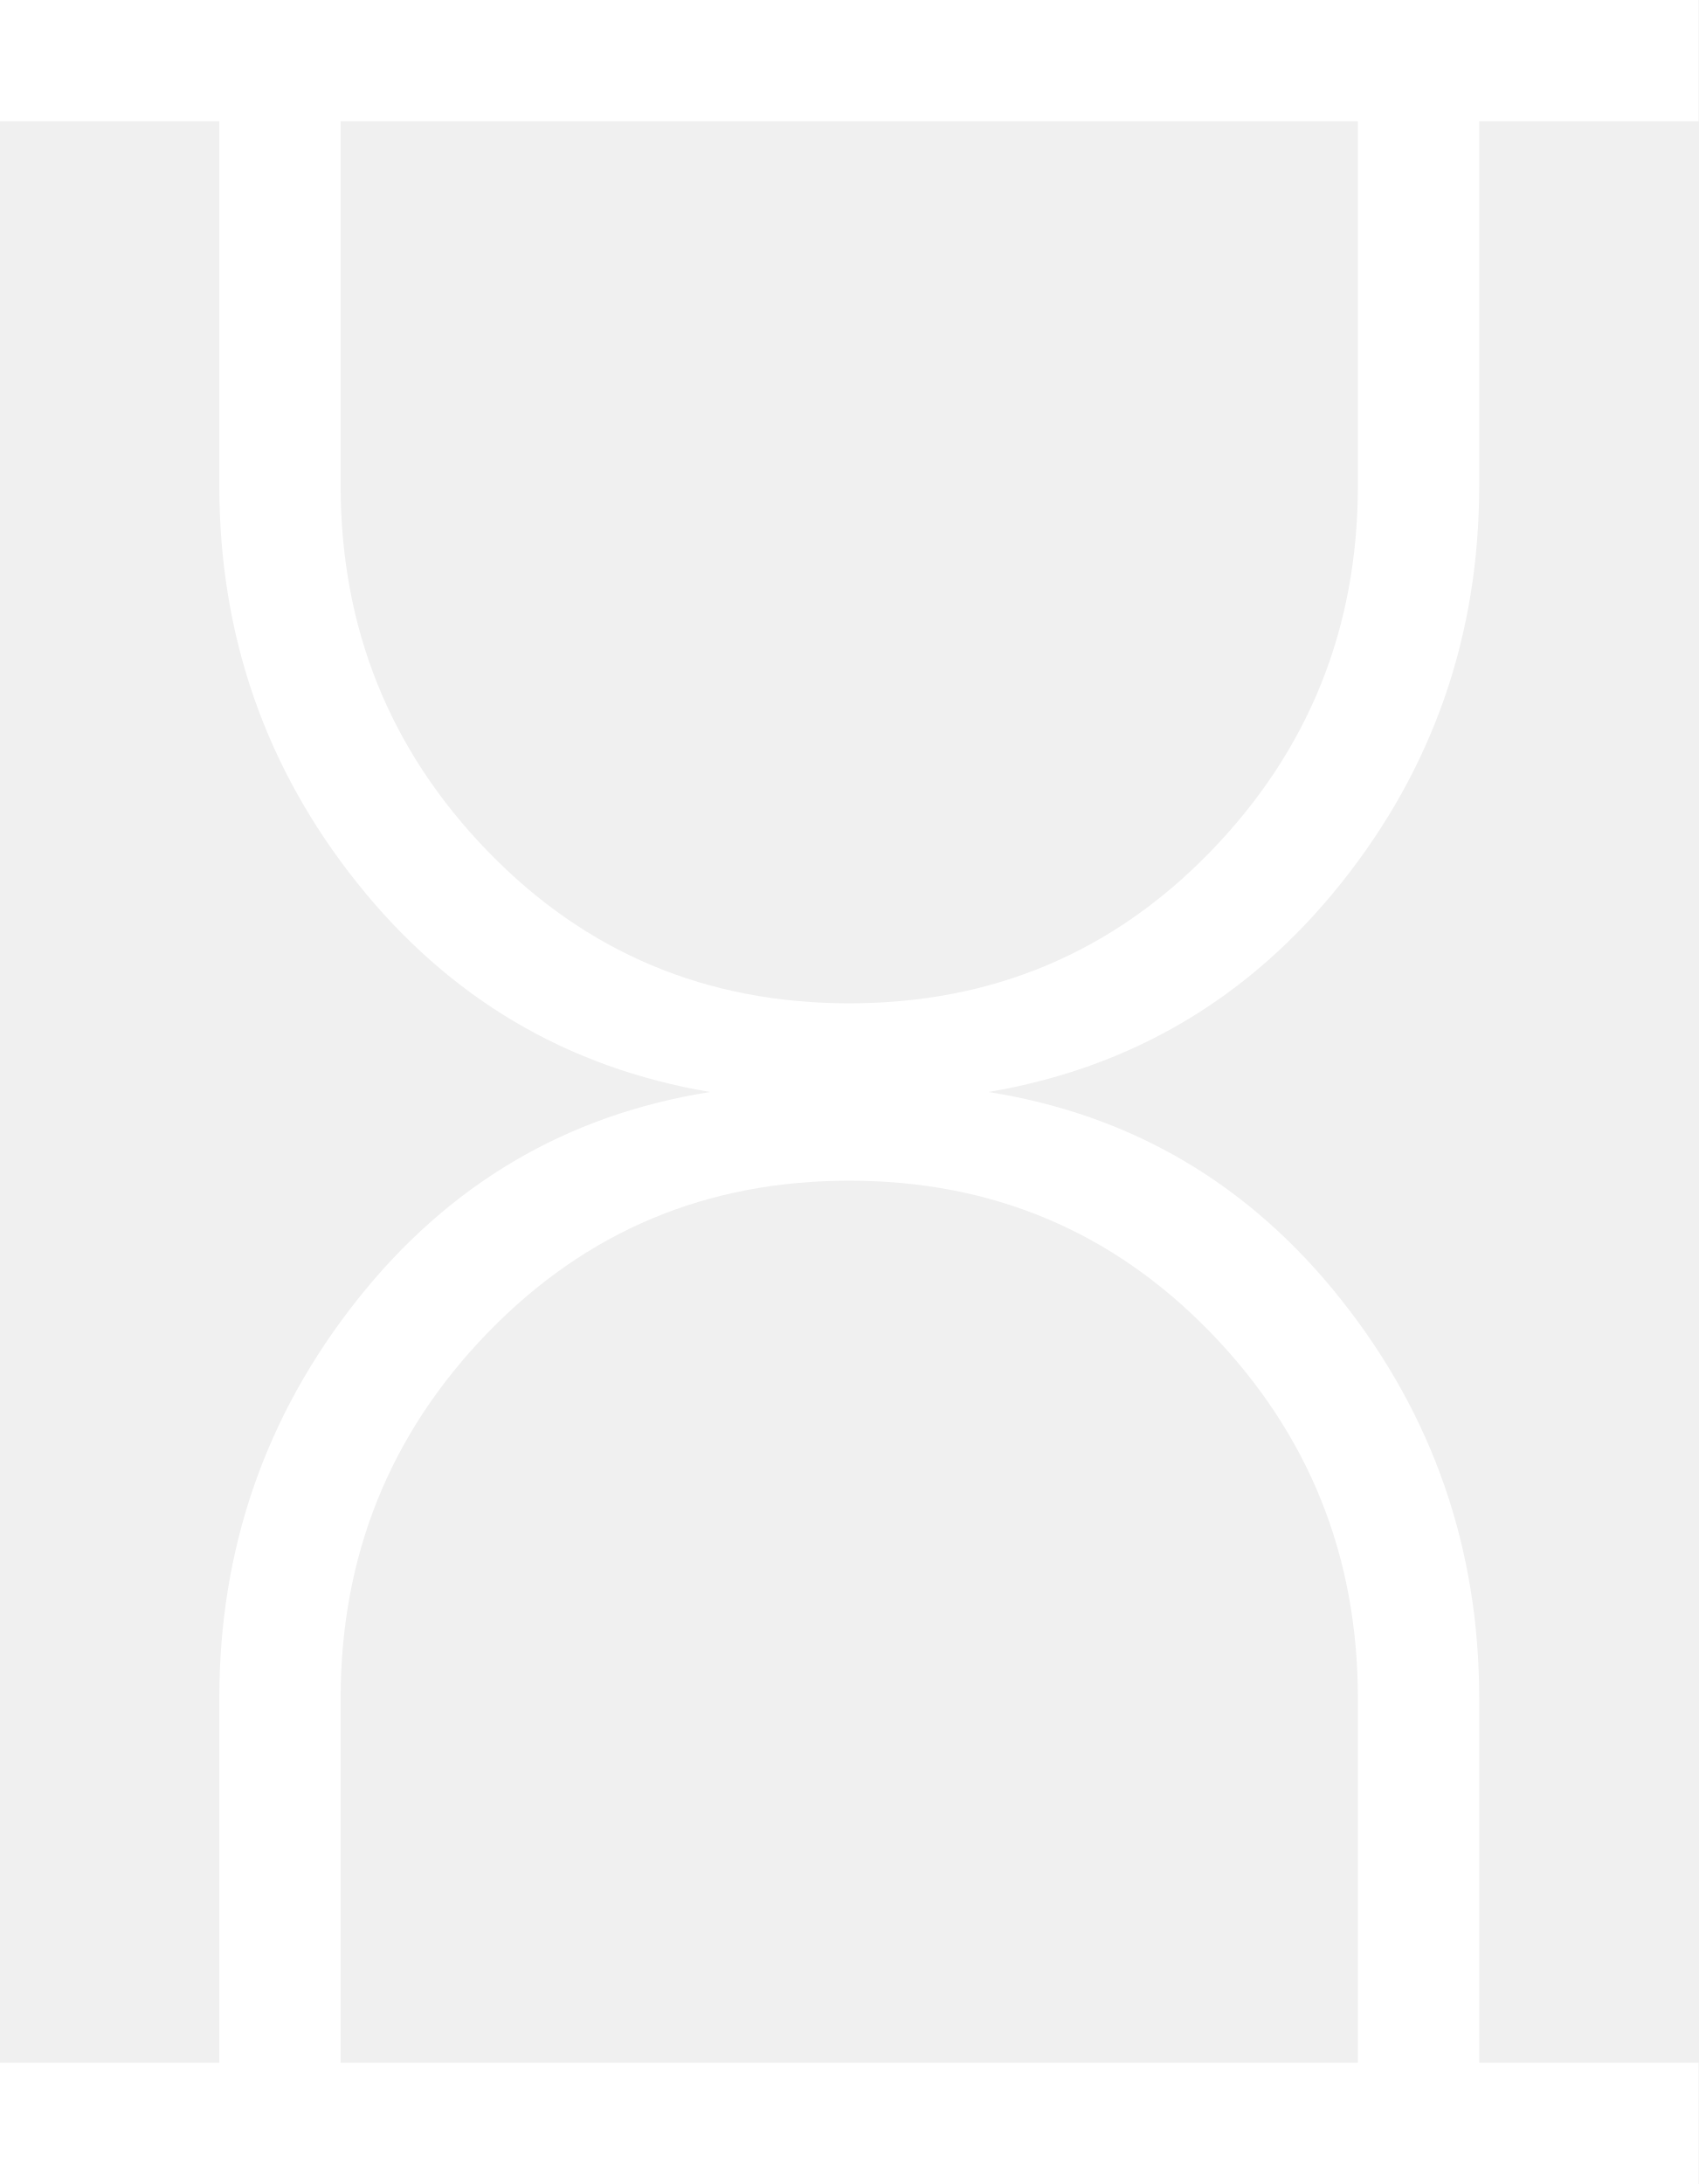
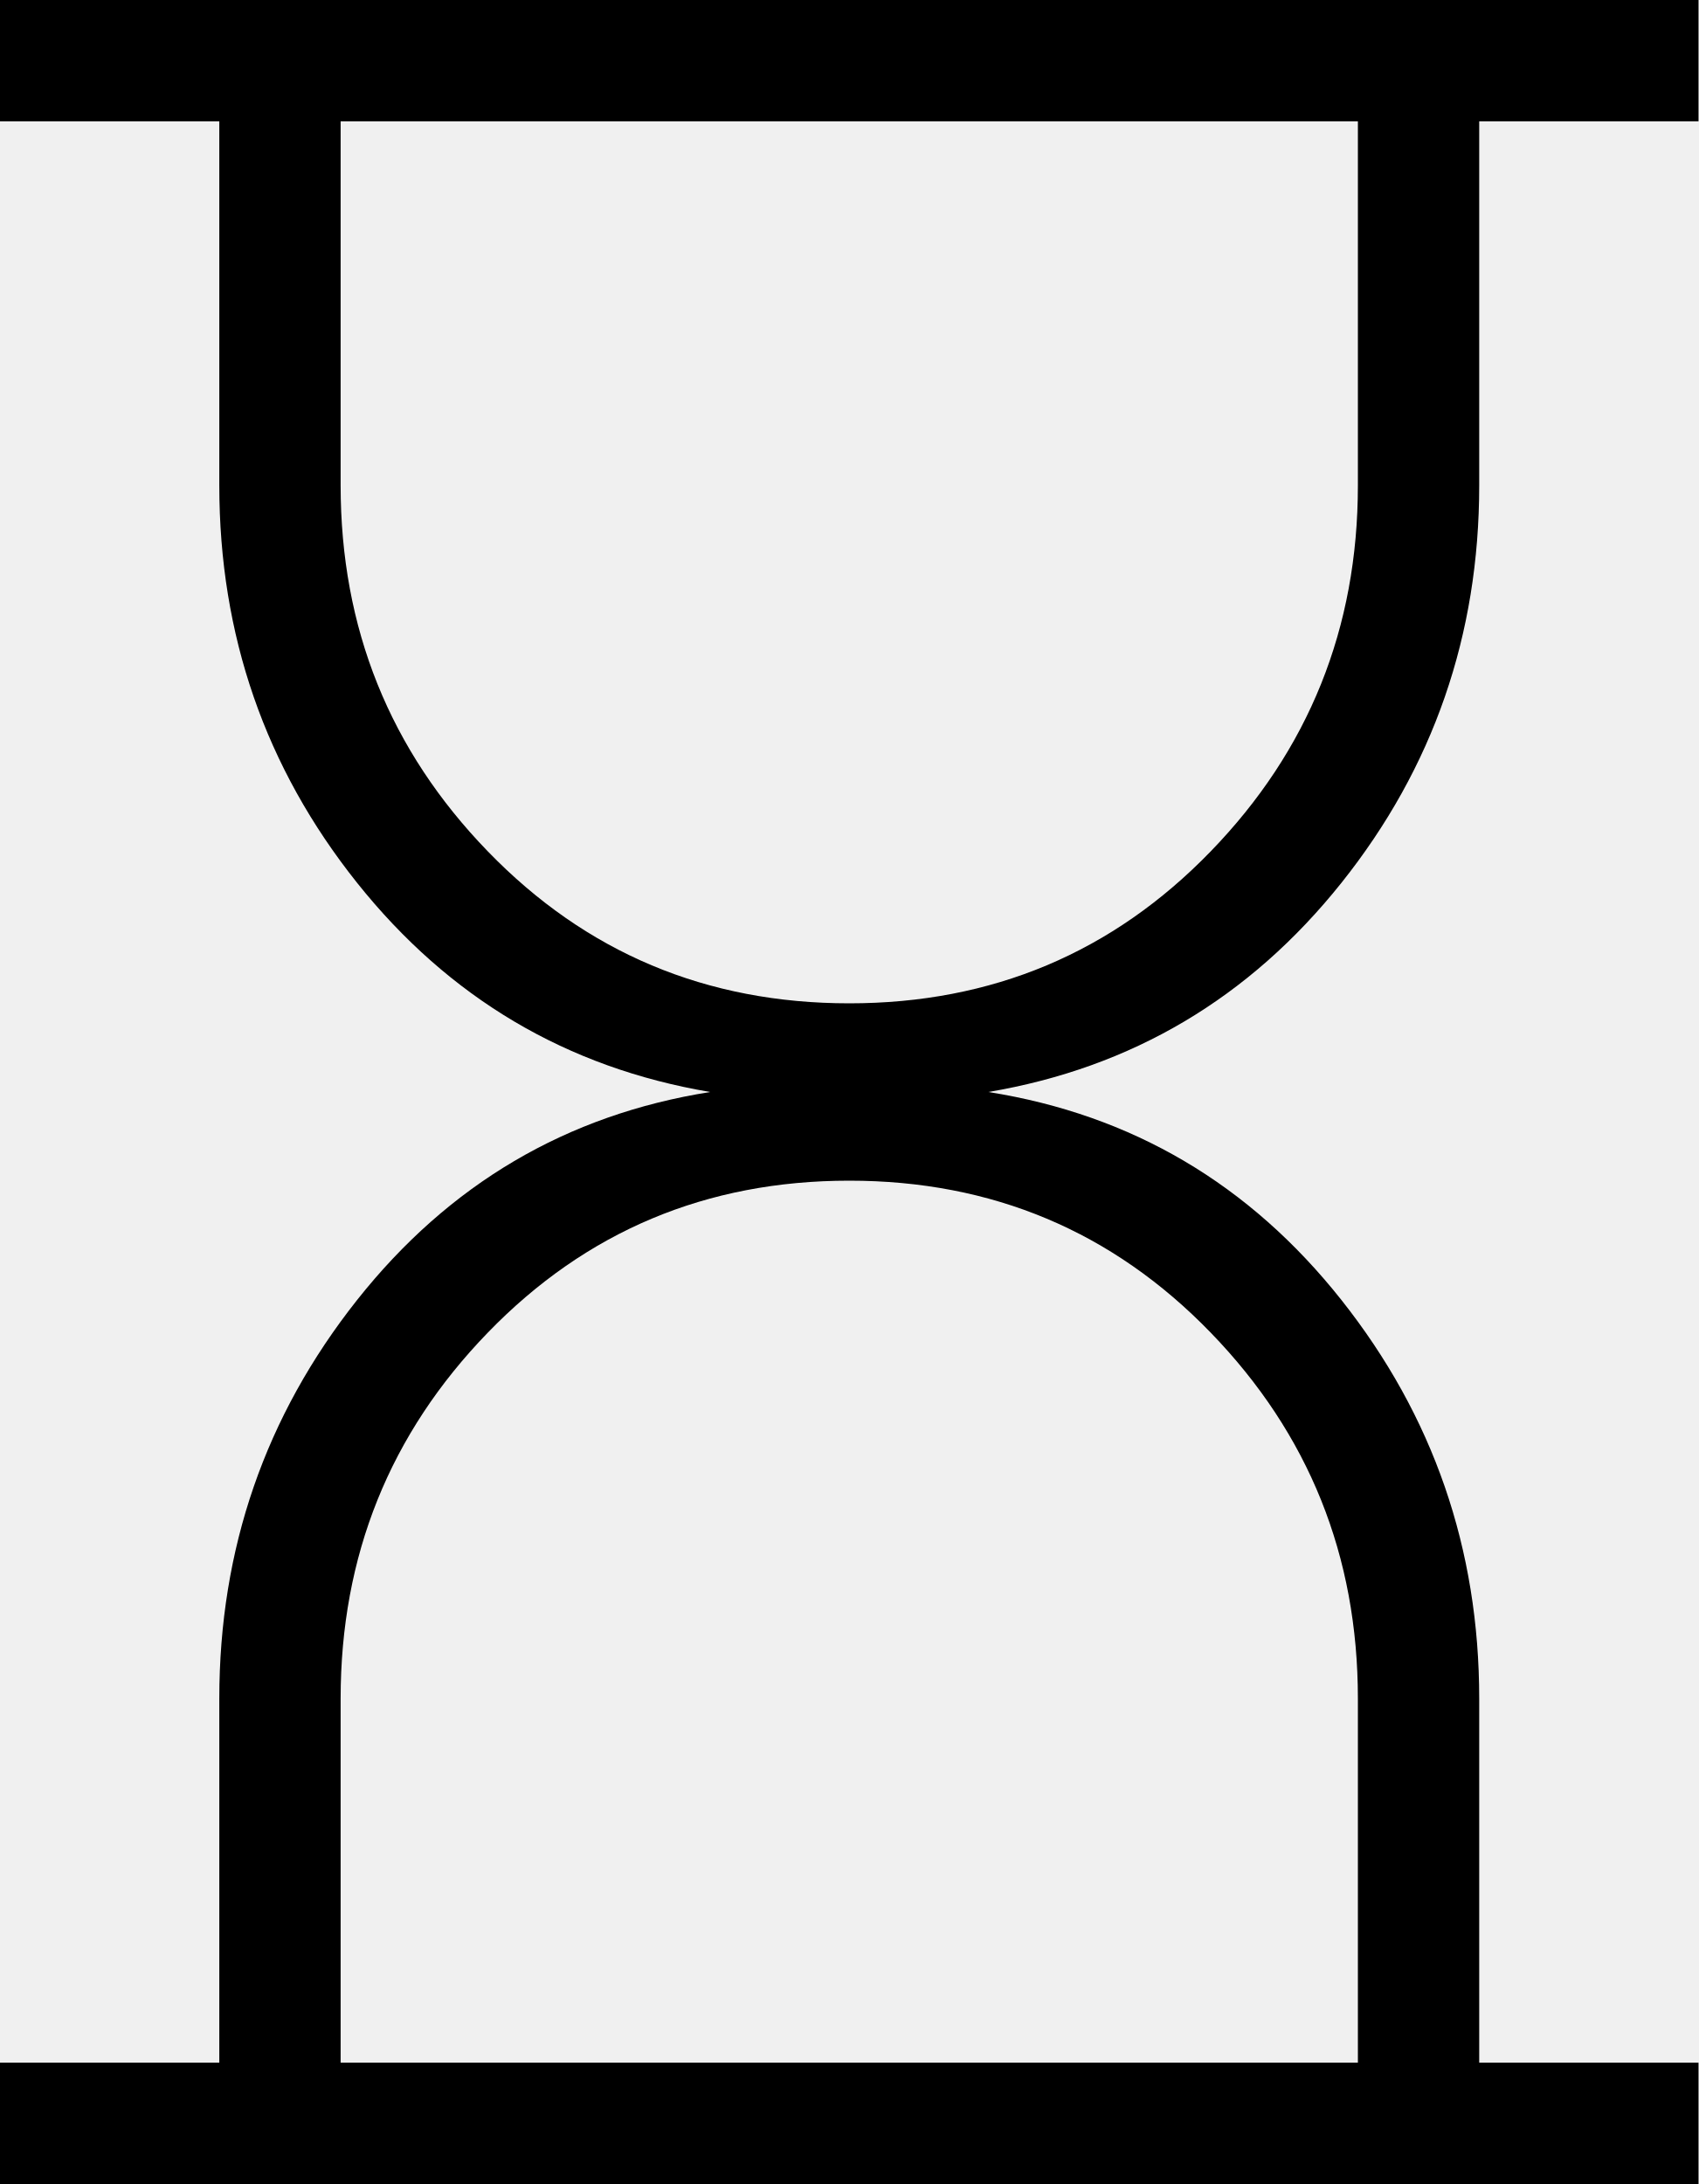
<svg xmlns="http://www.w3.org/2000/svg" width="35" height="45" viewBox="0 0 35 45" fill="none">
-   <path d="M7.019 42.5H27.981V35C27.981 32.057 26.969 29.543 24.947 27.457C22.925 25.37 20.442 24.327 17.5 24.327C14.557 24.327 12.075 25.37 10.053 27.457C8.031 29.543 7.019 32.057 7.019 35V42.5ZM24.947 17.543C26.969 15.457 27.981 12.943 27.981 10V2.5H7.019V10C7.019 12.943 8.031 15.457 10.053 17.543C12.075 19.63 14.557 20.673 17.5 20.673C20.442 20.673 22.925 19.63 24.947 17.543ZM0 45V42.5H4.519V35C4.519 31.913 5.466 29.175 7.358 26.786C9.251 24.397 11.676 22.968 14.634 22.5C11.676 22 9.251 20.563 7.358 18.19C5.466 15.817 4.519 13.087 4.519 10V2.5H0V0H35V2.5H30.481V10C30.481 13.087 29.534 15.817 27.642 18.19C25.749 20.563 23.324 22 20.366 22.5C23.324 22.968 25.749 24.397 27.642 26.786C29.534 29.175 30.481 31.913 30.481 35V42.5H35V45H0Z" fill="white" />
+   <path d="M7.019 42.5H27.981V35C27.981 32.057 26.969 29.543 24.947 27.457C22.925 25.37 20.442 24.327 17.5 24.327C14.557 24.327 12.075 25.37 10.053 27.457C8.031 29.543 7.019 32.057 7.019 35V42.5ZM24.947 17.543C26.969 15.457 27.981 12.943 27.981 10V2.5H7.019V10C7.019 12.943 8.031 15.457 10.053 17.543C12.075 19.63 14.557 20.673 17.5 20.673C20.442 20.673 22.925 19.63 24.947 17.543ZM0 45V42.5H4.519V35C4.519 31.913 5.466 29.175 7.358 26.786C9.251 24.397 11.676 22.968 14.634 22.5C11.676 22 9.251 20.563 7.358 18.19C5.466 15.817 4.519 13.087 4.519 10V2.5H0V0H35V2.5H30.481V10C30.481 13.087 29.534 15.817 27.642 18.19C25.749 20.563 23.324 22 20.366 22.5C23.324 22.968 25.749 24.397 27.642 26.786C29.534 29.175 30.481 31.913 30.481 35V42.5H35V45H0Z" fill="currentColor" />
</svg>
